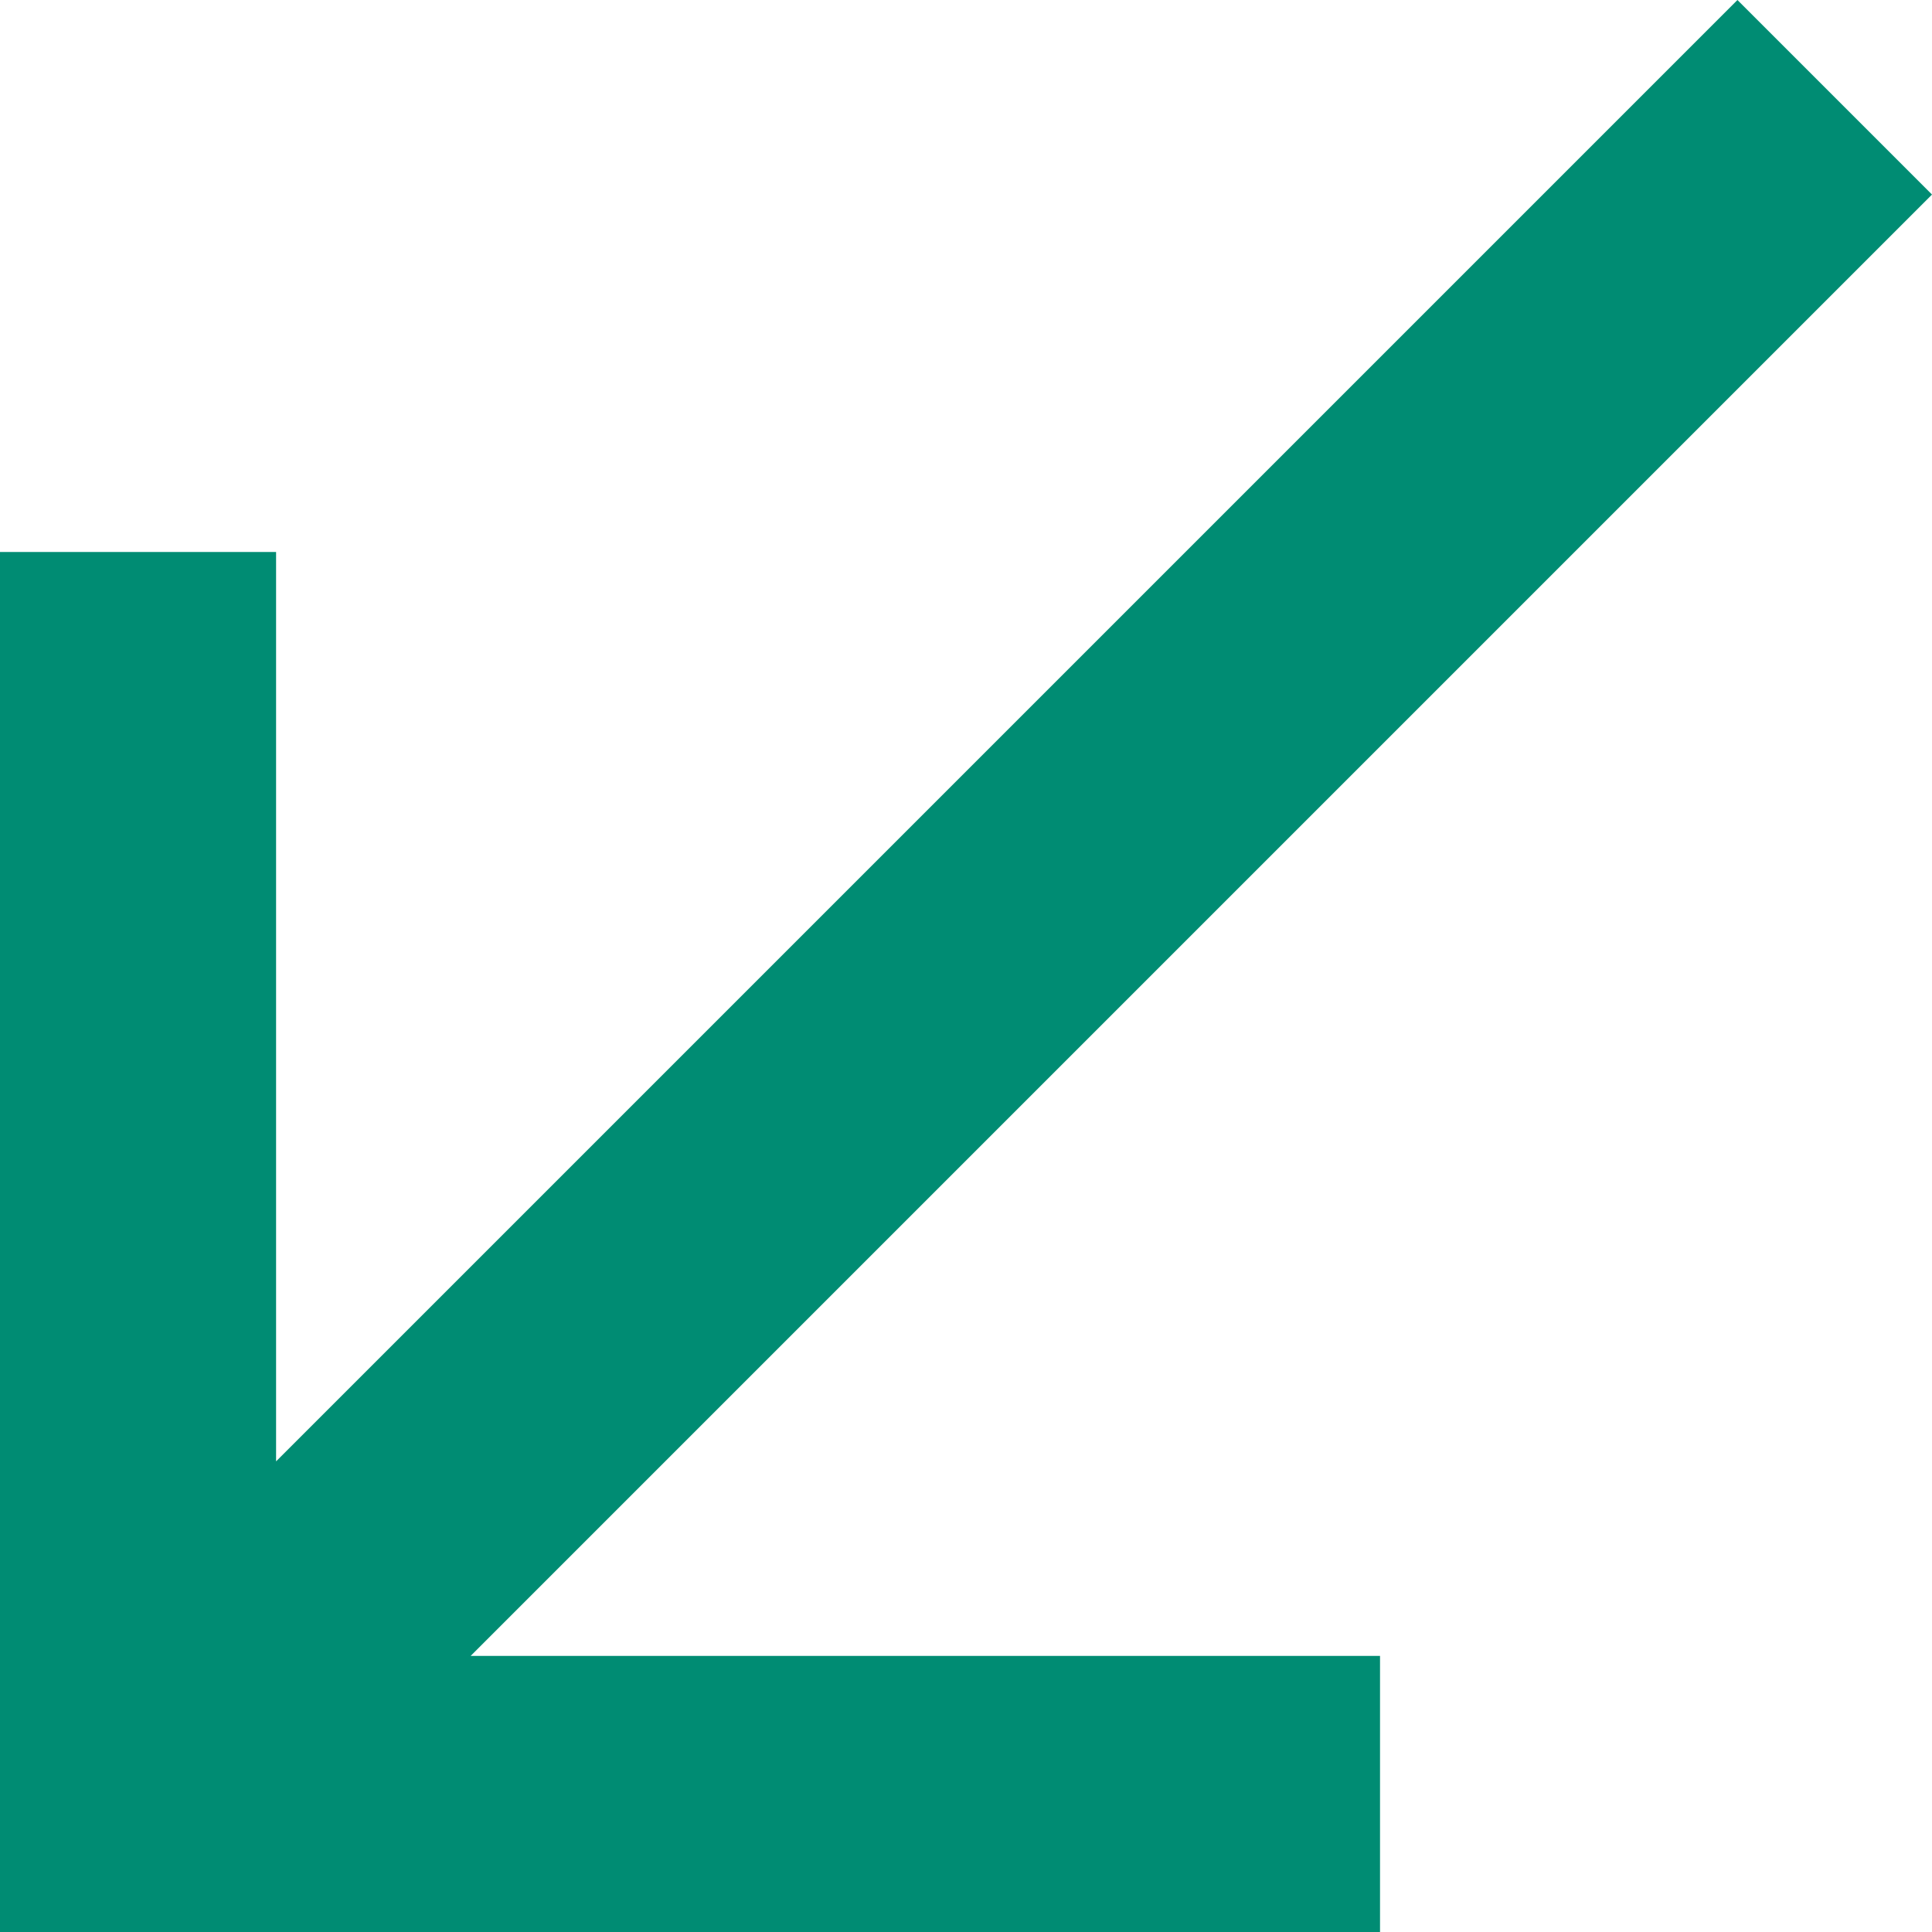
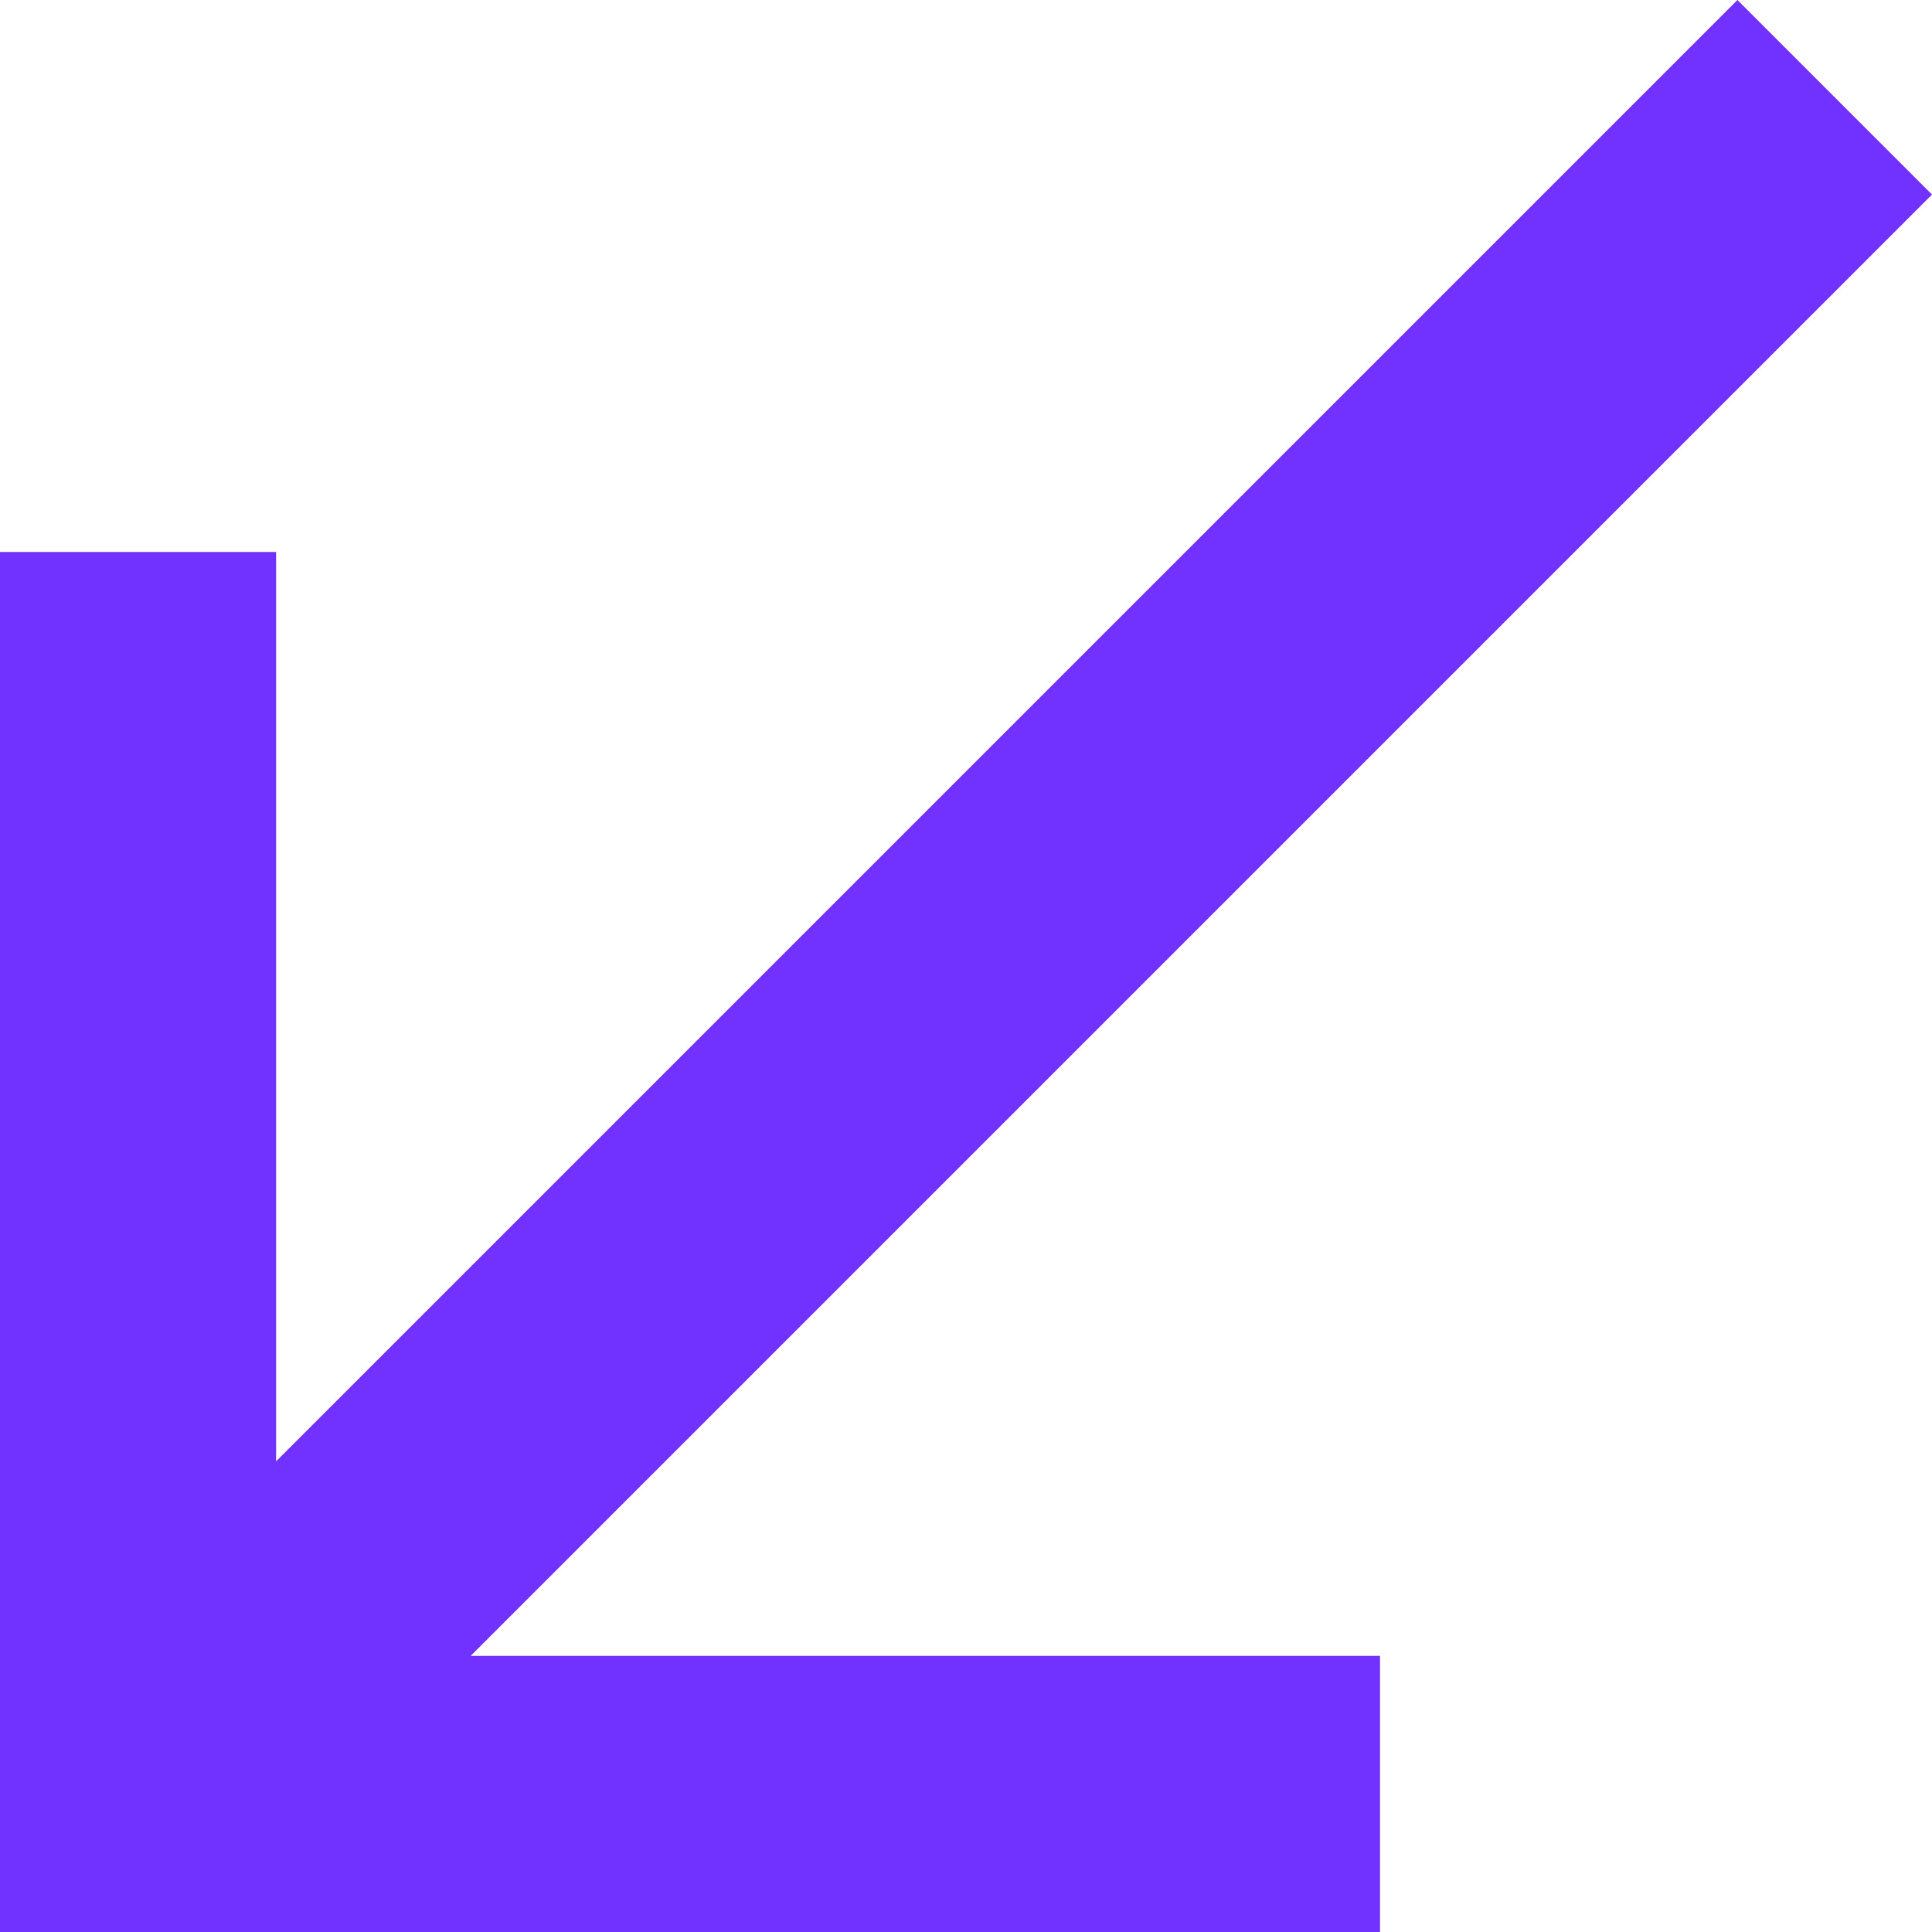
<svg xmlns="http://www.w3.org/2000/svg" width="10" height="10" viewBox="0 0 10 10">
-   <path fill="#008C73" fill-rule="nonzero" d="M10 1.007L8.993 0 1.429 7.564V2.857H0V10h7.143V8.571H2.436z" />
+   <path fill="#7131ff" fill-rule="nonzero" d="M10 1.007L8.993 0 1.429 7.564V2.857H0V10h7.143V8.571H2.436z" />
</svg>
